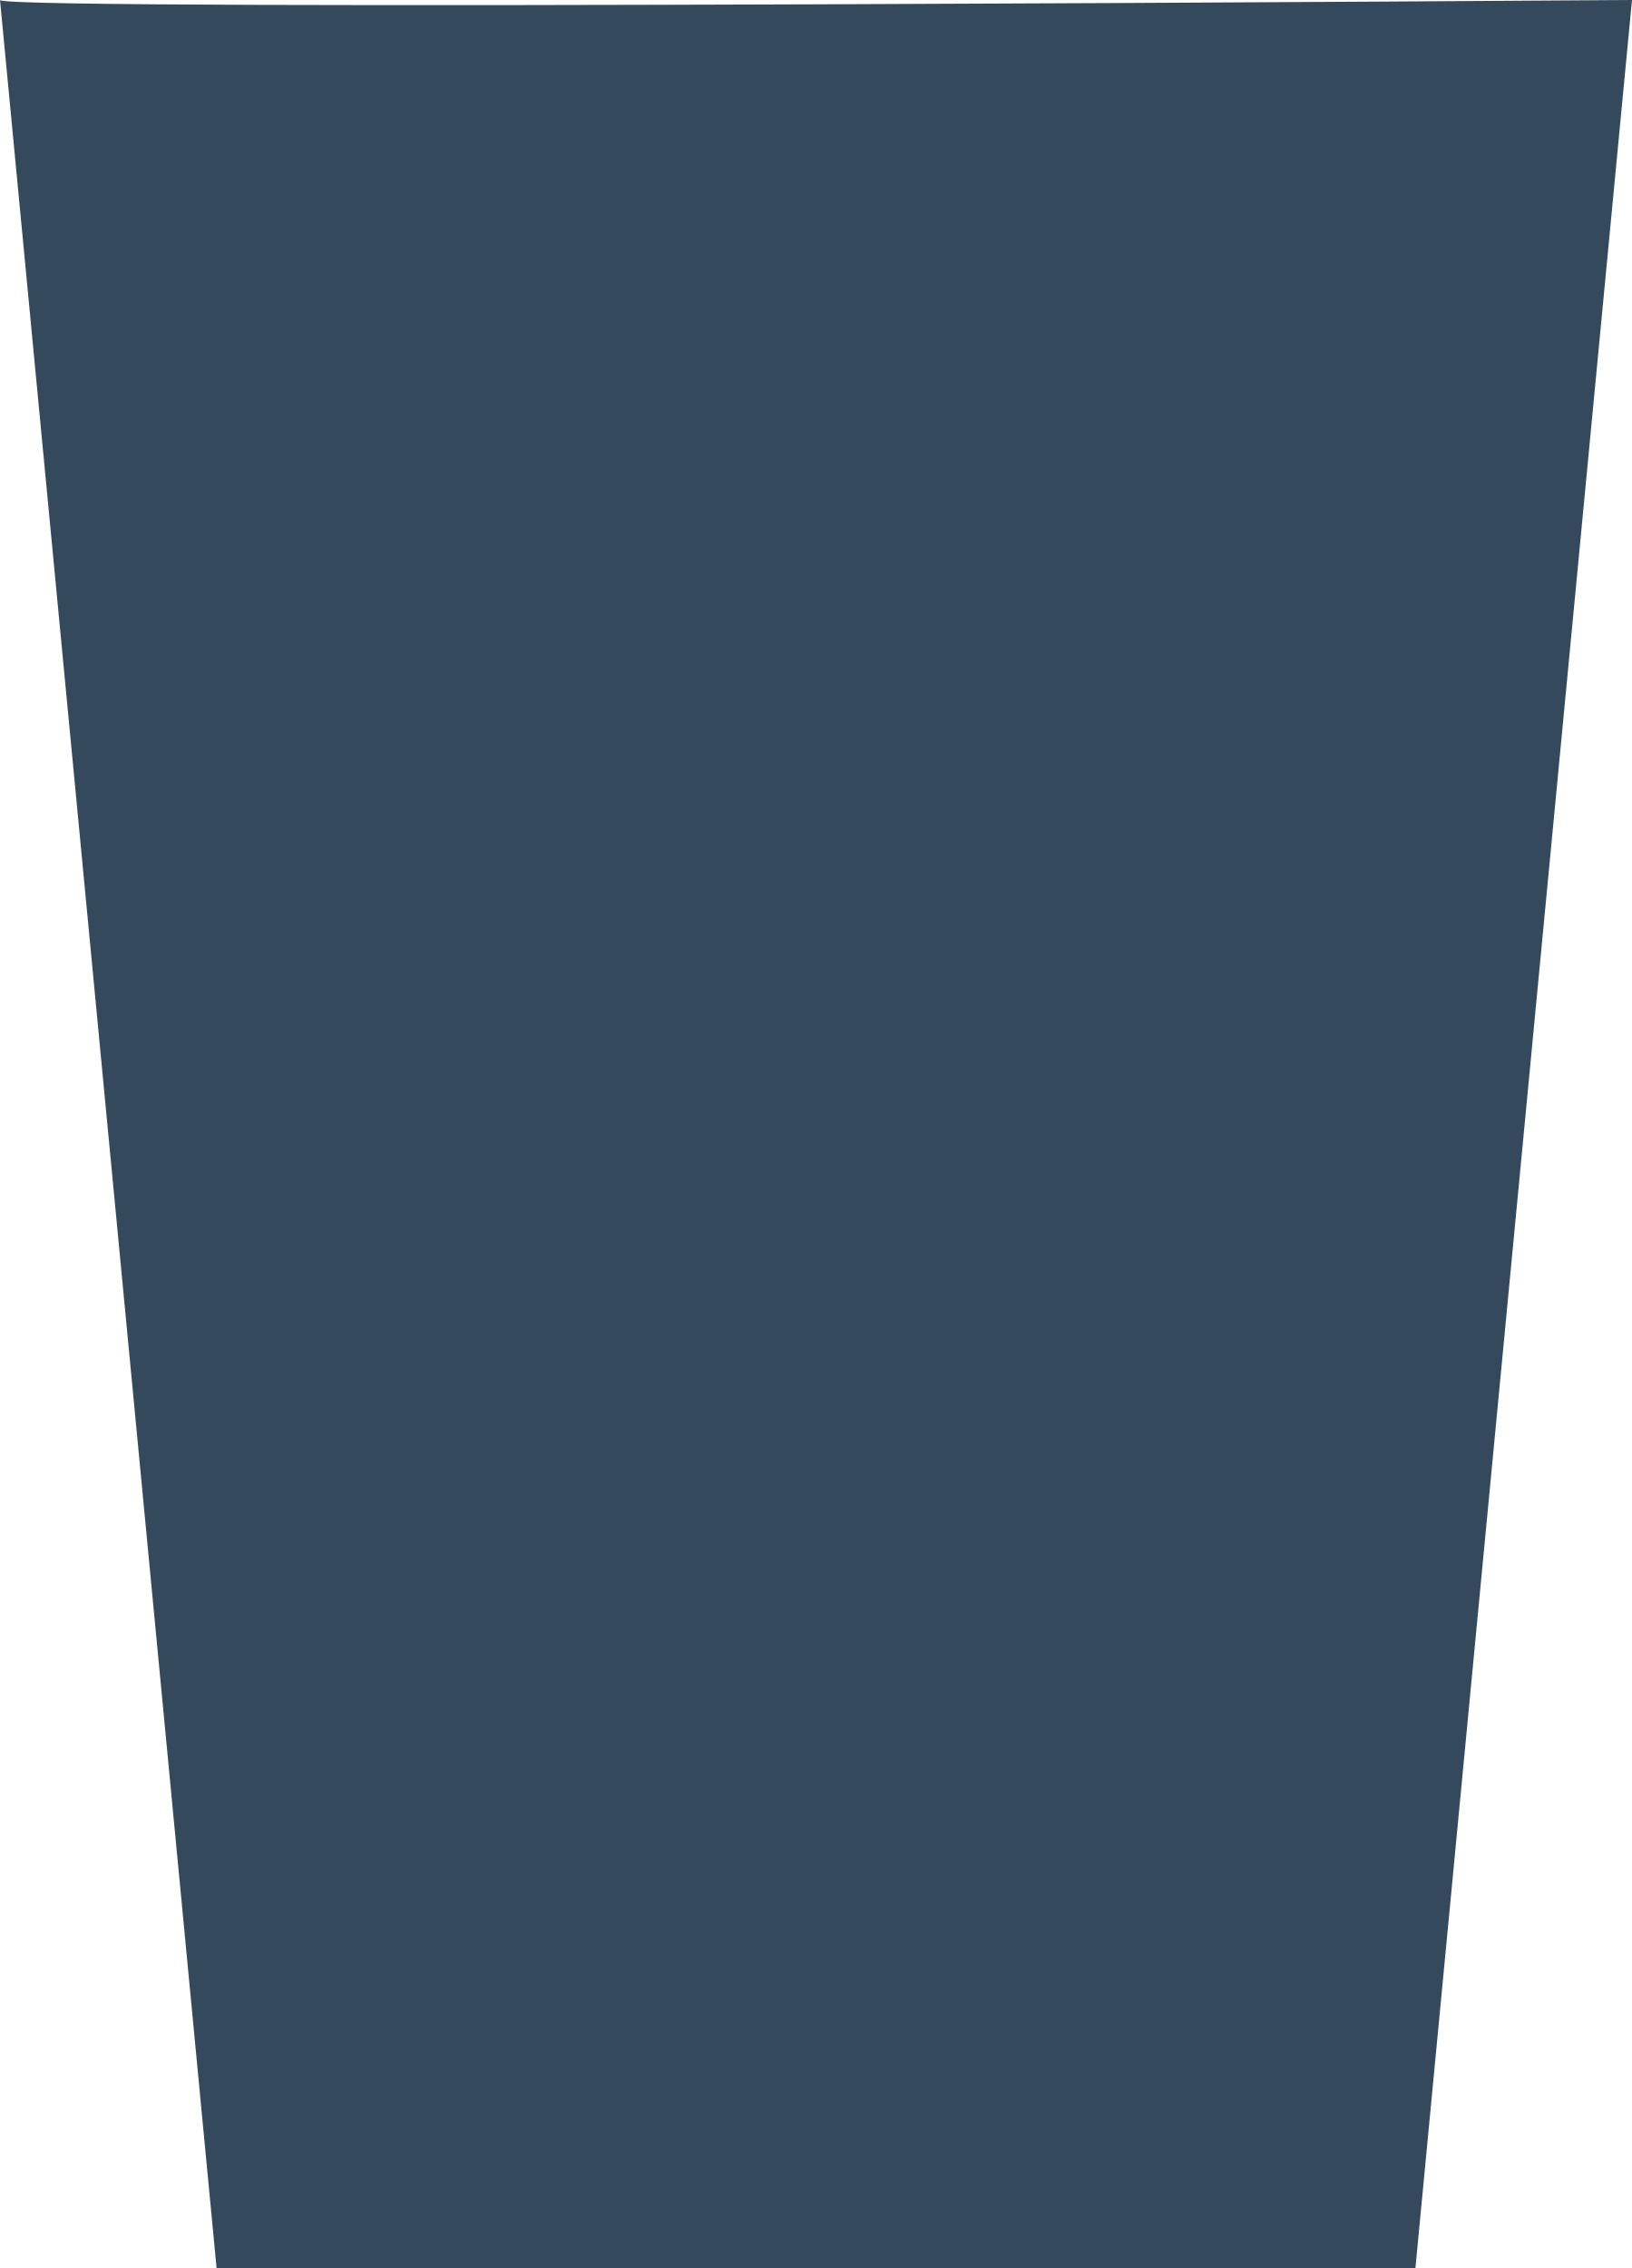
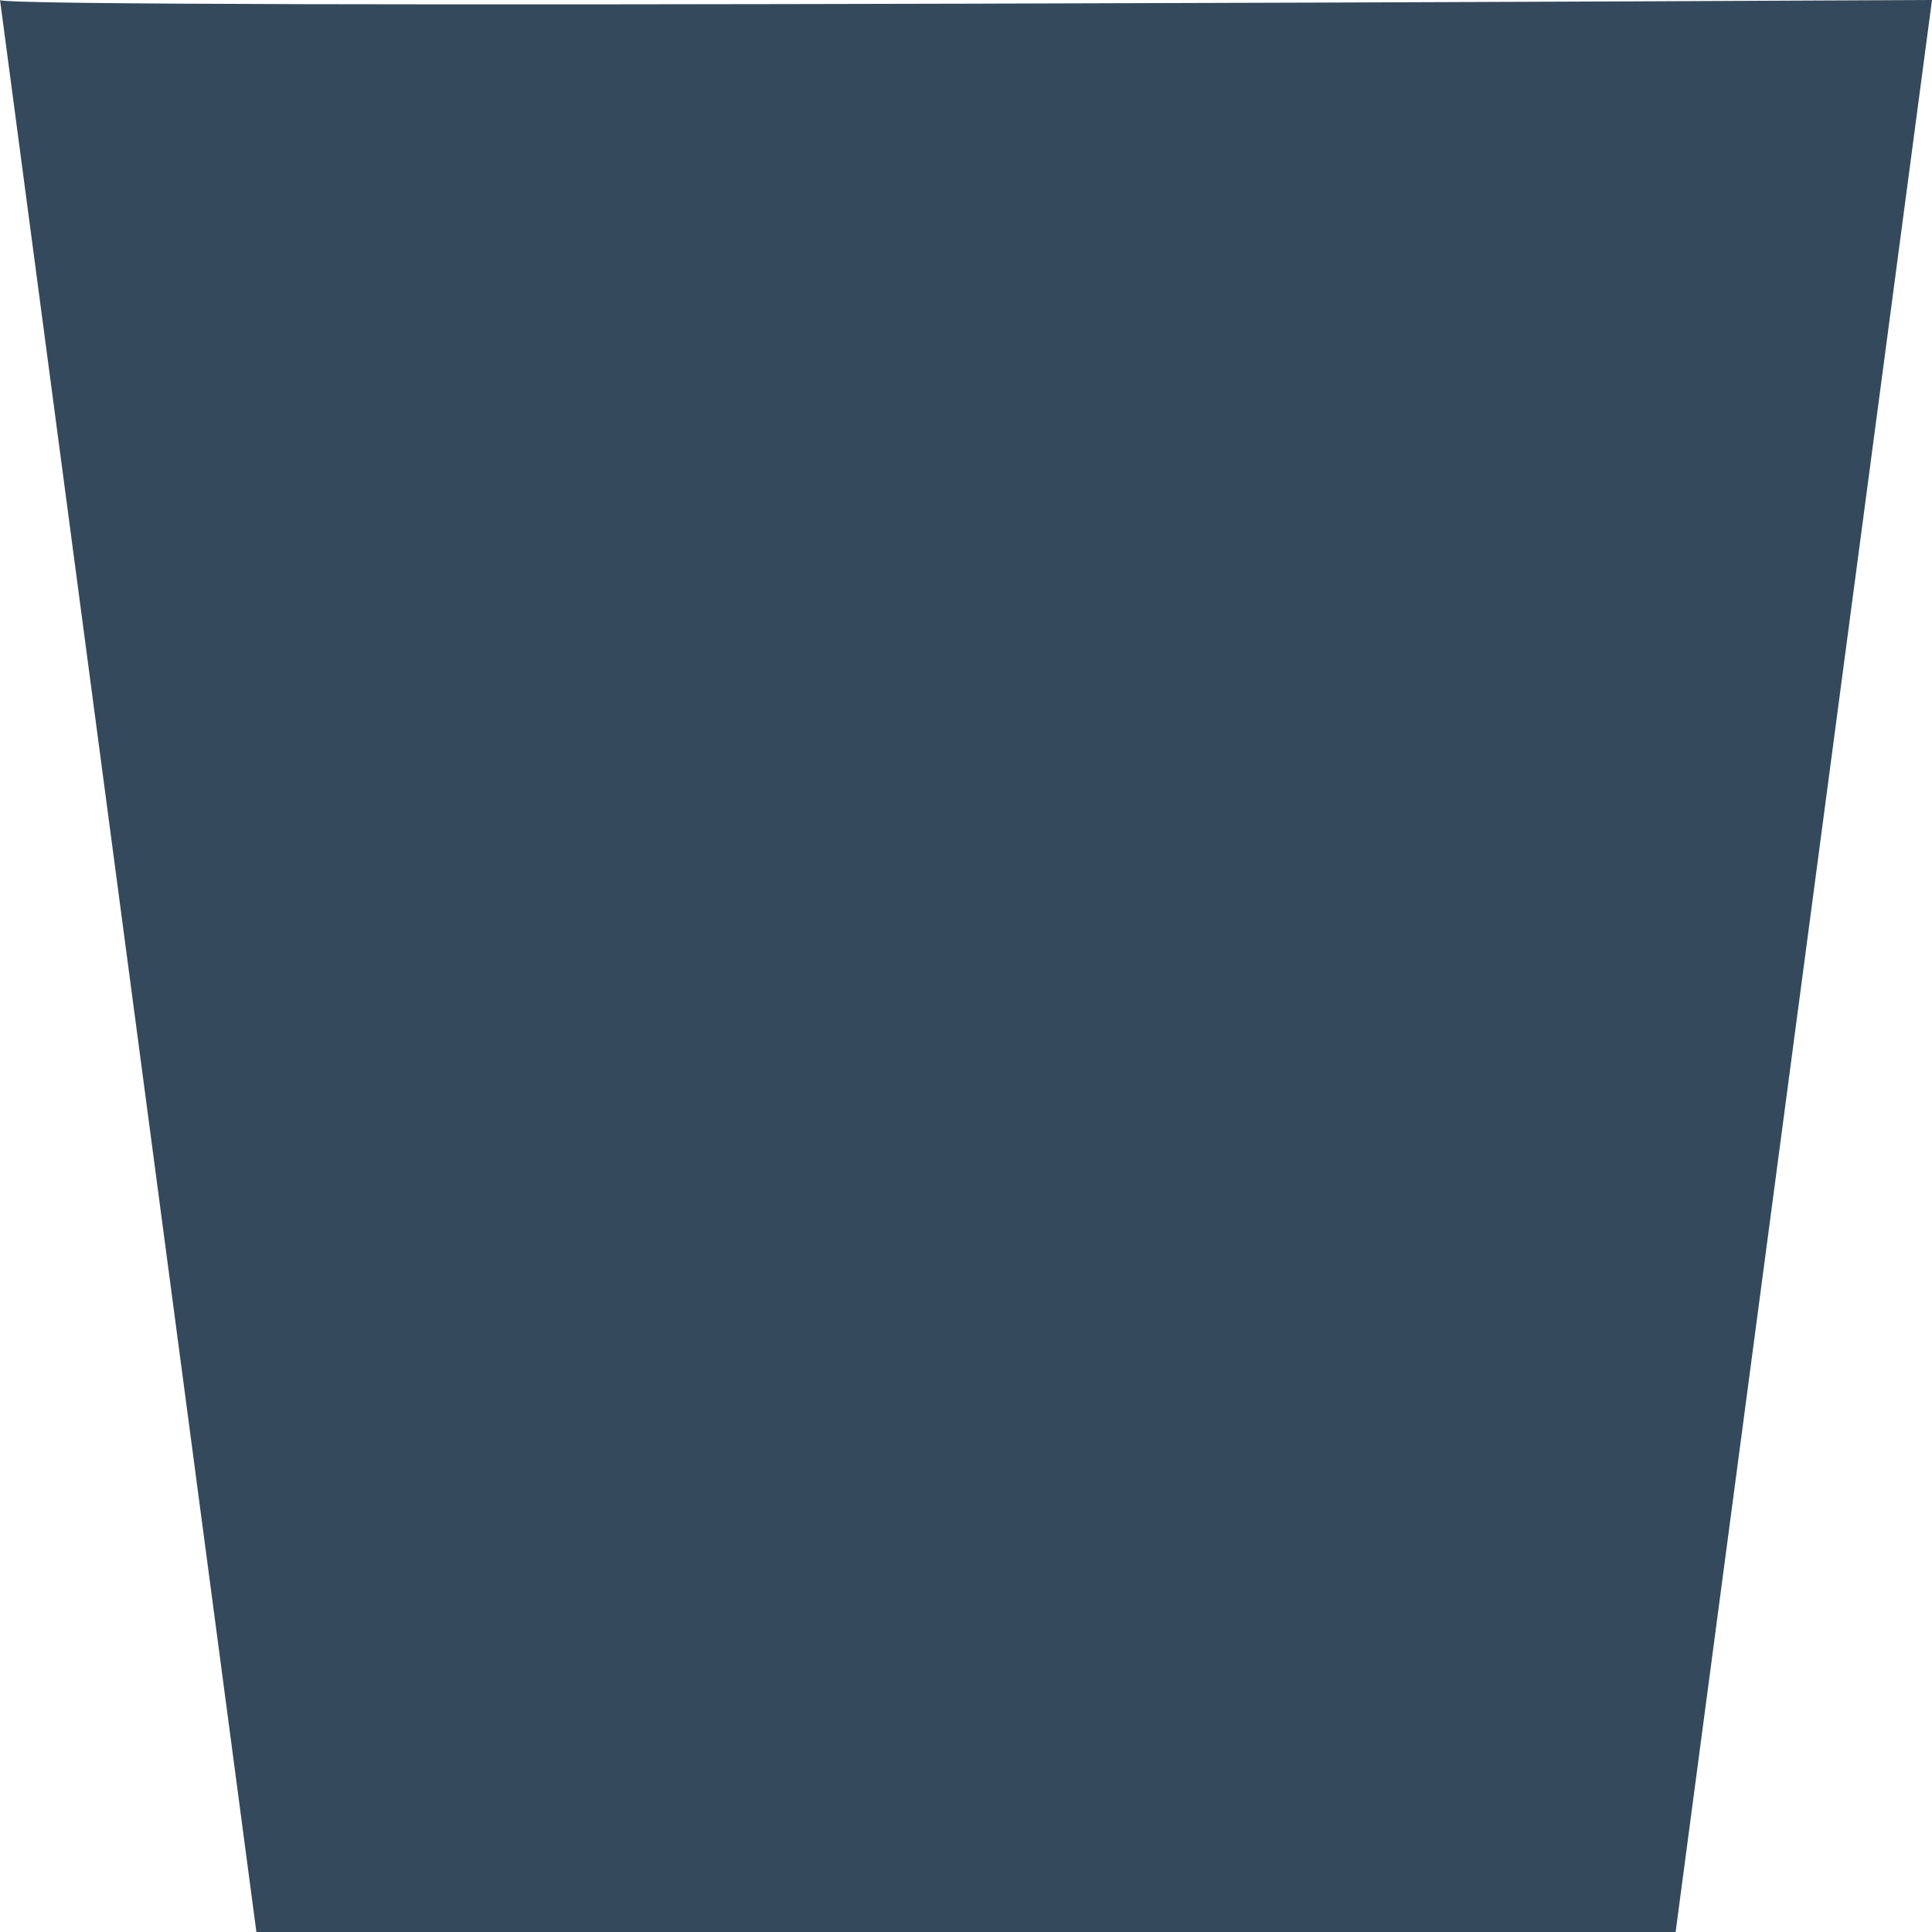
- <svg xmlns="http://www.w3.org/2000/svg" width="213" height="296" viewBox="0 0 213 296" fill="none">
-   <path d="M28.266 296H184.735L213 0C213 0 0.789 1.496 0.002 0.014L0.001 0C-0.001 0.005 -0 0.009 0.002 0.014L28.266 296Z" fill="#35495C" />
+ <svg xmlns="http://www.w3.org/2000/svg" width="160" height="160" viewBox="0 0 160 160" fill="none">
+   <path d="M21.233 160H138.768L160 0C160 0 0.593 0.809 0.002 0.007L0.001 0C-0 0.002 -0 0.005 0.002 0.007L21.233 160Z" fill="#35495C" />
</svg>
